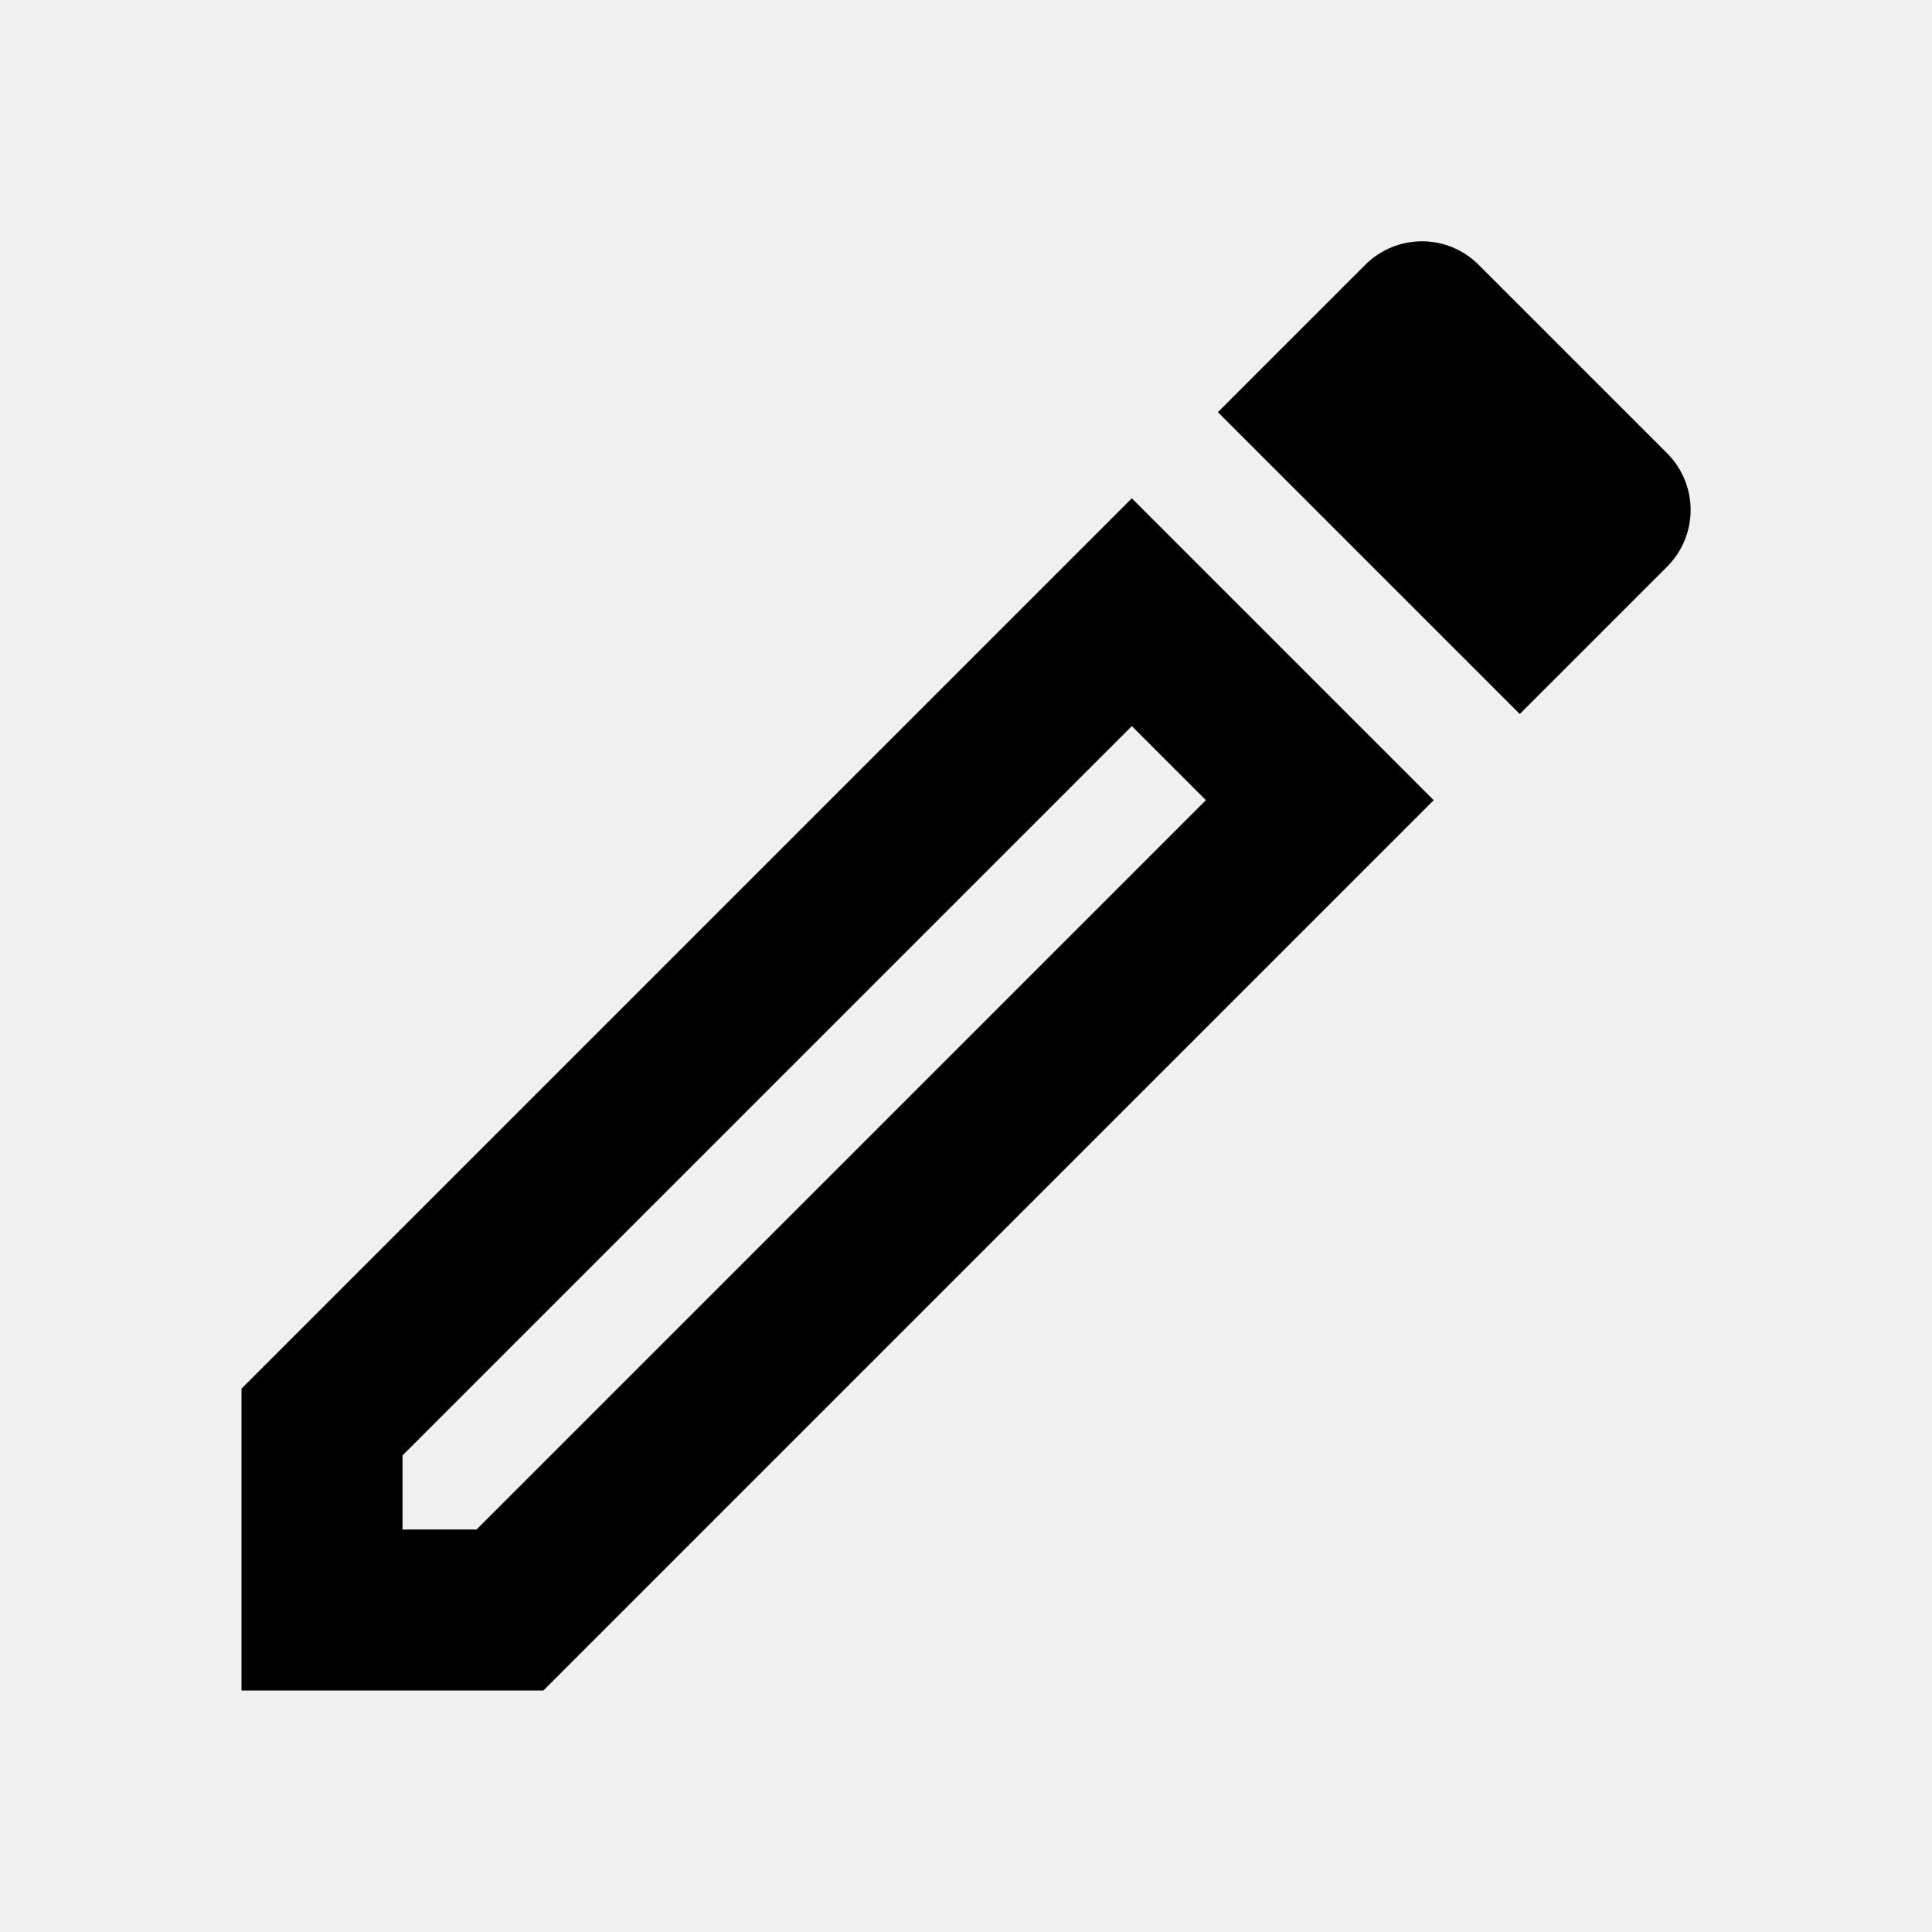
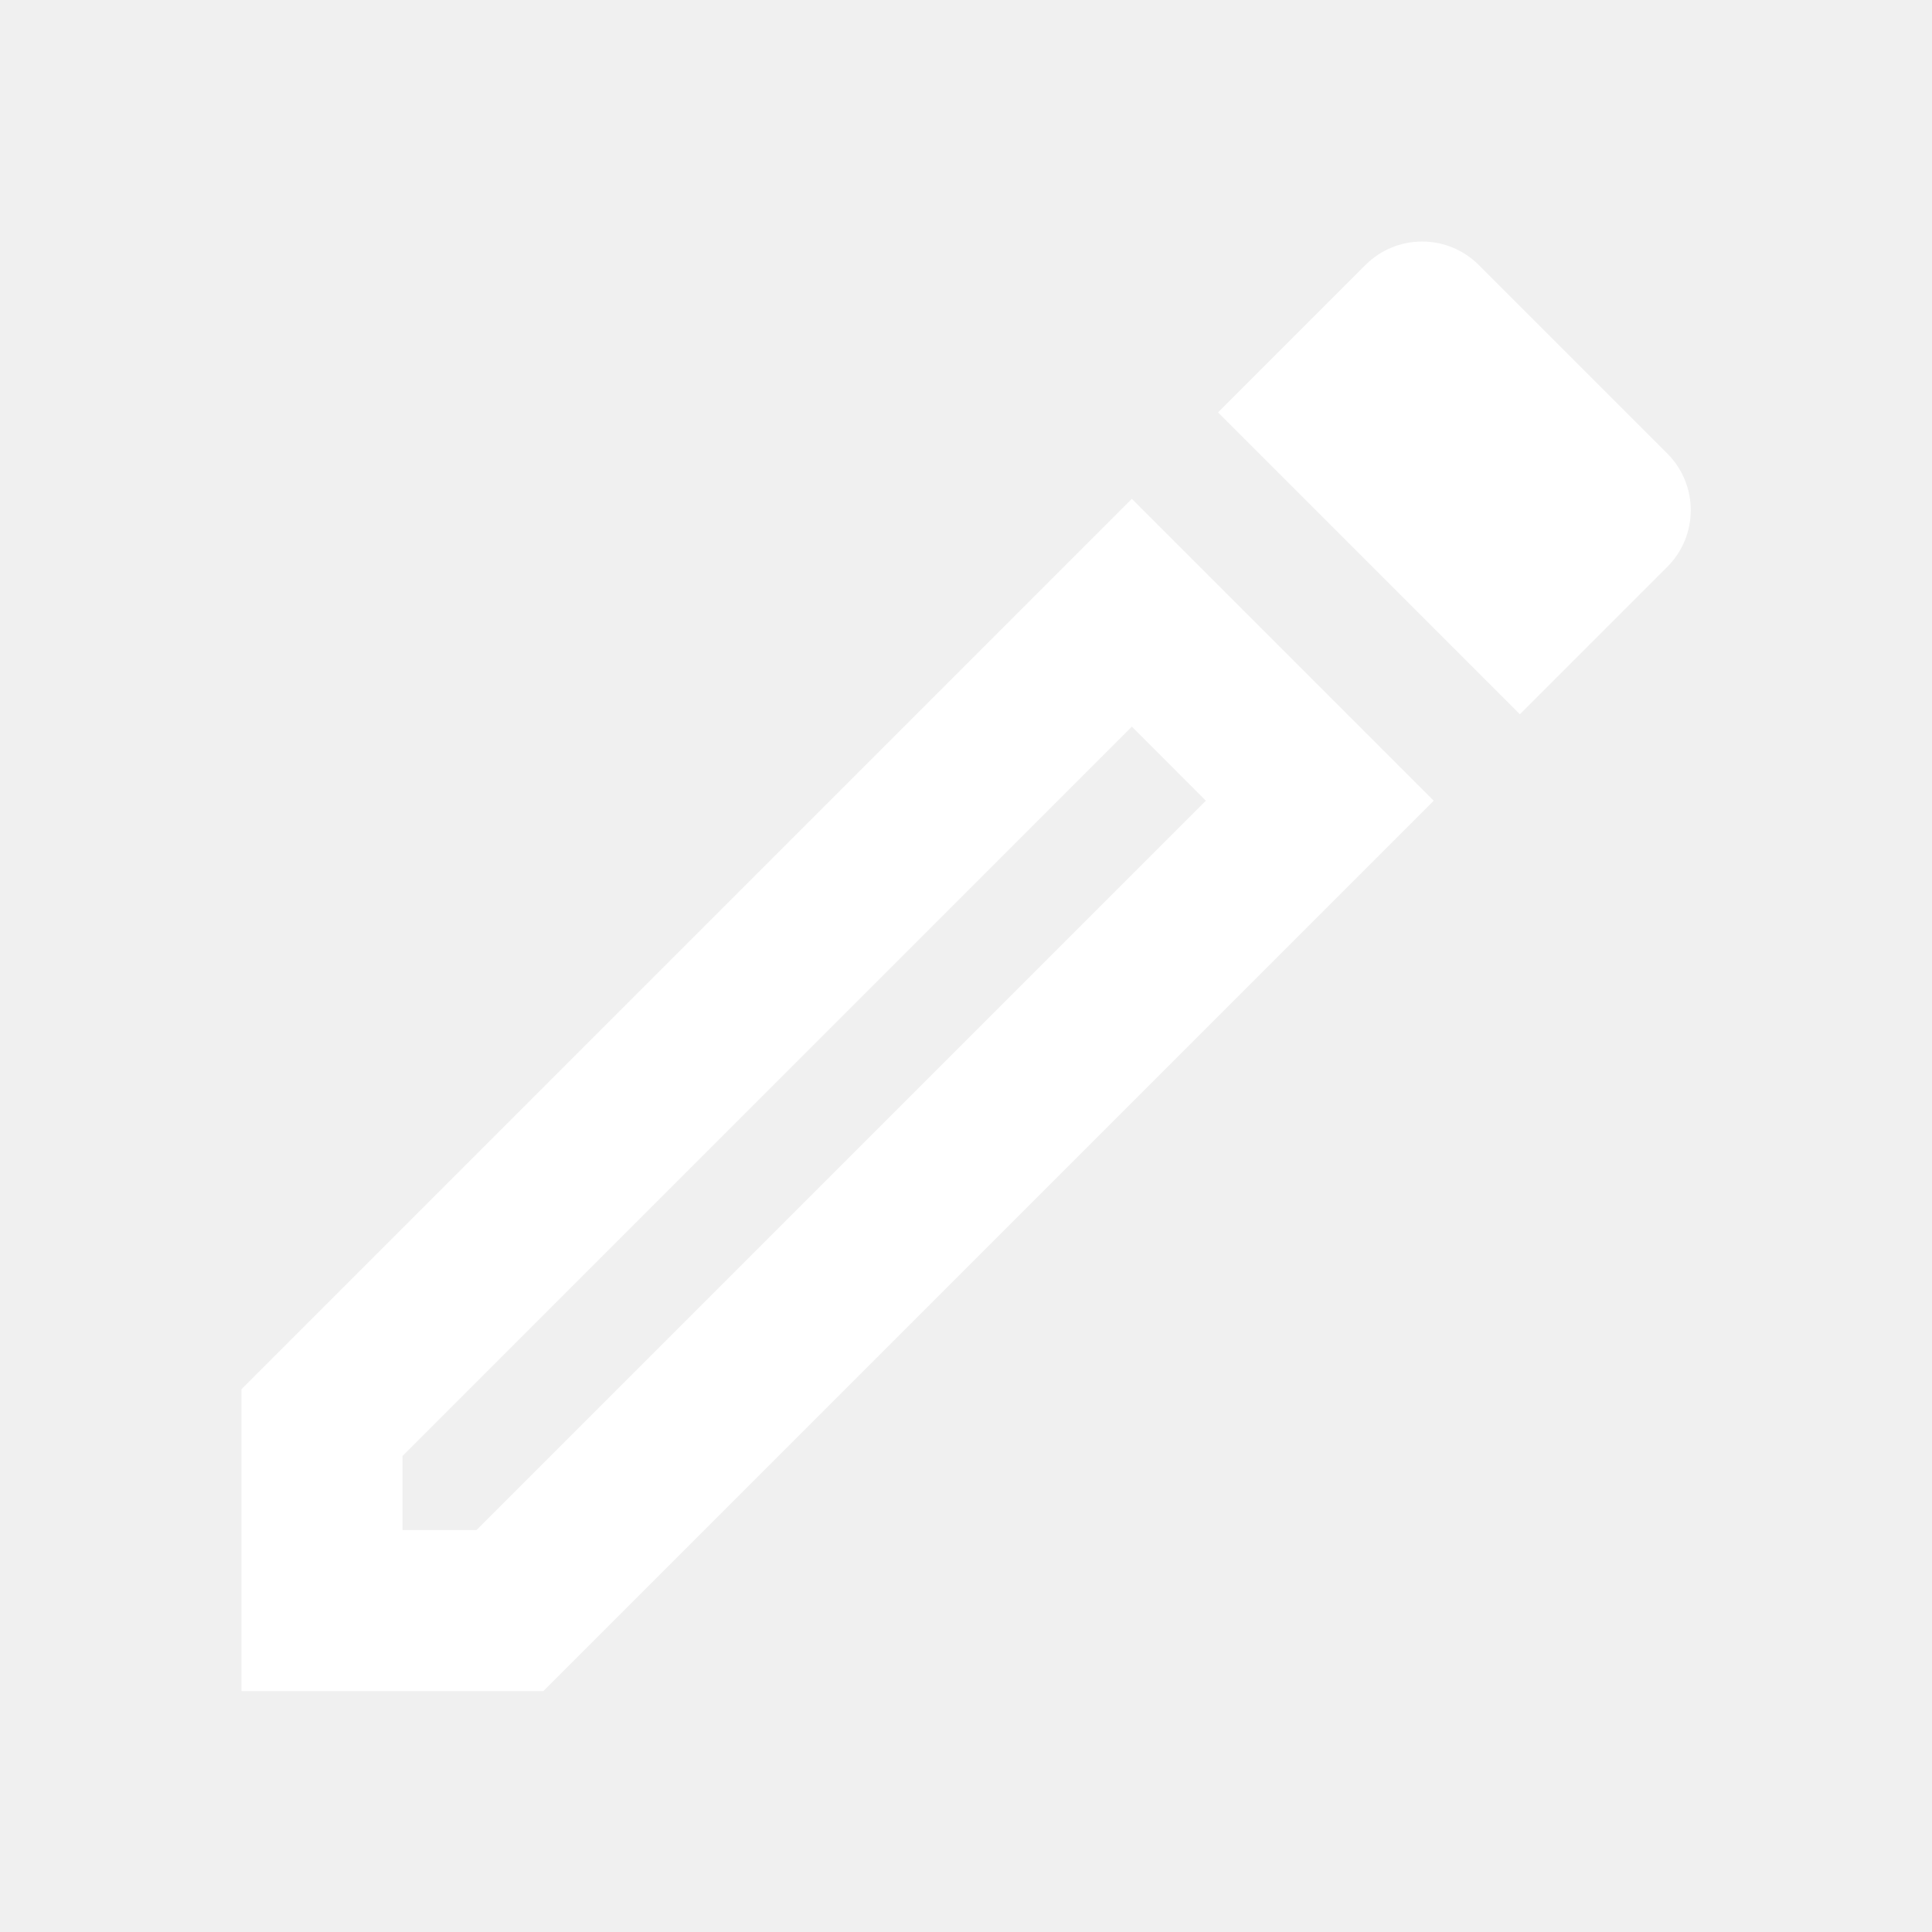
- <svg xmlns="http://www.w3.org/2000/svg" width="24" height="24" viewBox="0 0 24 24" fill="none">
-   <g clip-path="url(#clip0_2383_7846)">
-     <path d="M3 21H6.75L17.81 9.94L14.06 6.19L3 17.25V21ZM5 18.08L14.06 9.02L14.98 9.94L5.92 19H5V18.08Z" fill="currentColor" />
-     <path d="M18.369 3.29C17.979 2.9 17.349 2.9 16.959 3.29L15.129 5.12L18.879 8.87L20.709 7.04C21.099 6.65 21.099 6.02 20.709 5.63L18.369 3.29Z" fill="currentColor" />
+ <svg xmlns="http://www.w3.org/2000/svg" width="20" height="20" viewBox="0 0 20 20" fill="none">
+   <g id="mode_edit_black_24dp 1" clip-path="url(#clip0_13739_75803)">
+     <g id="Group">
+       <g id="Group_2">
+         <g id="Group_3">
+           <path id="Vector" d="M2.5 17.506H5.625L14.842 8.289L11.717 5.164L2.5 14.381V17.506ZM4.167 15.072L11.717 7.522L12.483 8.289L4.933 15.839H4.167V15.072Z" fill="white" />
+         </g>
+         <g id="Group_4">
+           <path id="Vector_2" d="M15.309 2.744C14.984 2.419 14.459 2.419 14.134 2.744L12.609 4.269L15.734 7.394L17.259 5.869C17.584 5.544 17.584 5.019 17.259 4.694L15.309 2.744Z" fill="white" />
+         </g>
+       </g>
+     </g>
  </g>
  <defs>
-     <clipPath id="clip0_2383_7846">
-       <rect width="24" height="24" fill="currentColor" />
+     <clipPath id="clip0_13739_75803">
+       <rect width="20" height="20" fill="white" />
    </clipPath>
  </defs>
</svg>
